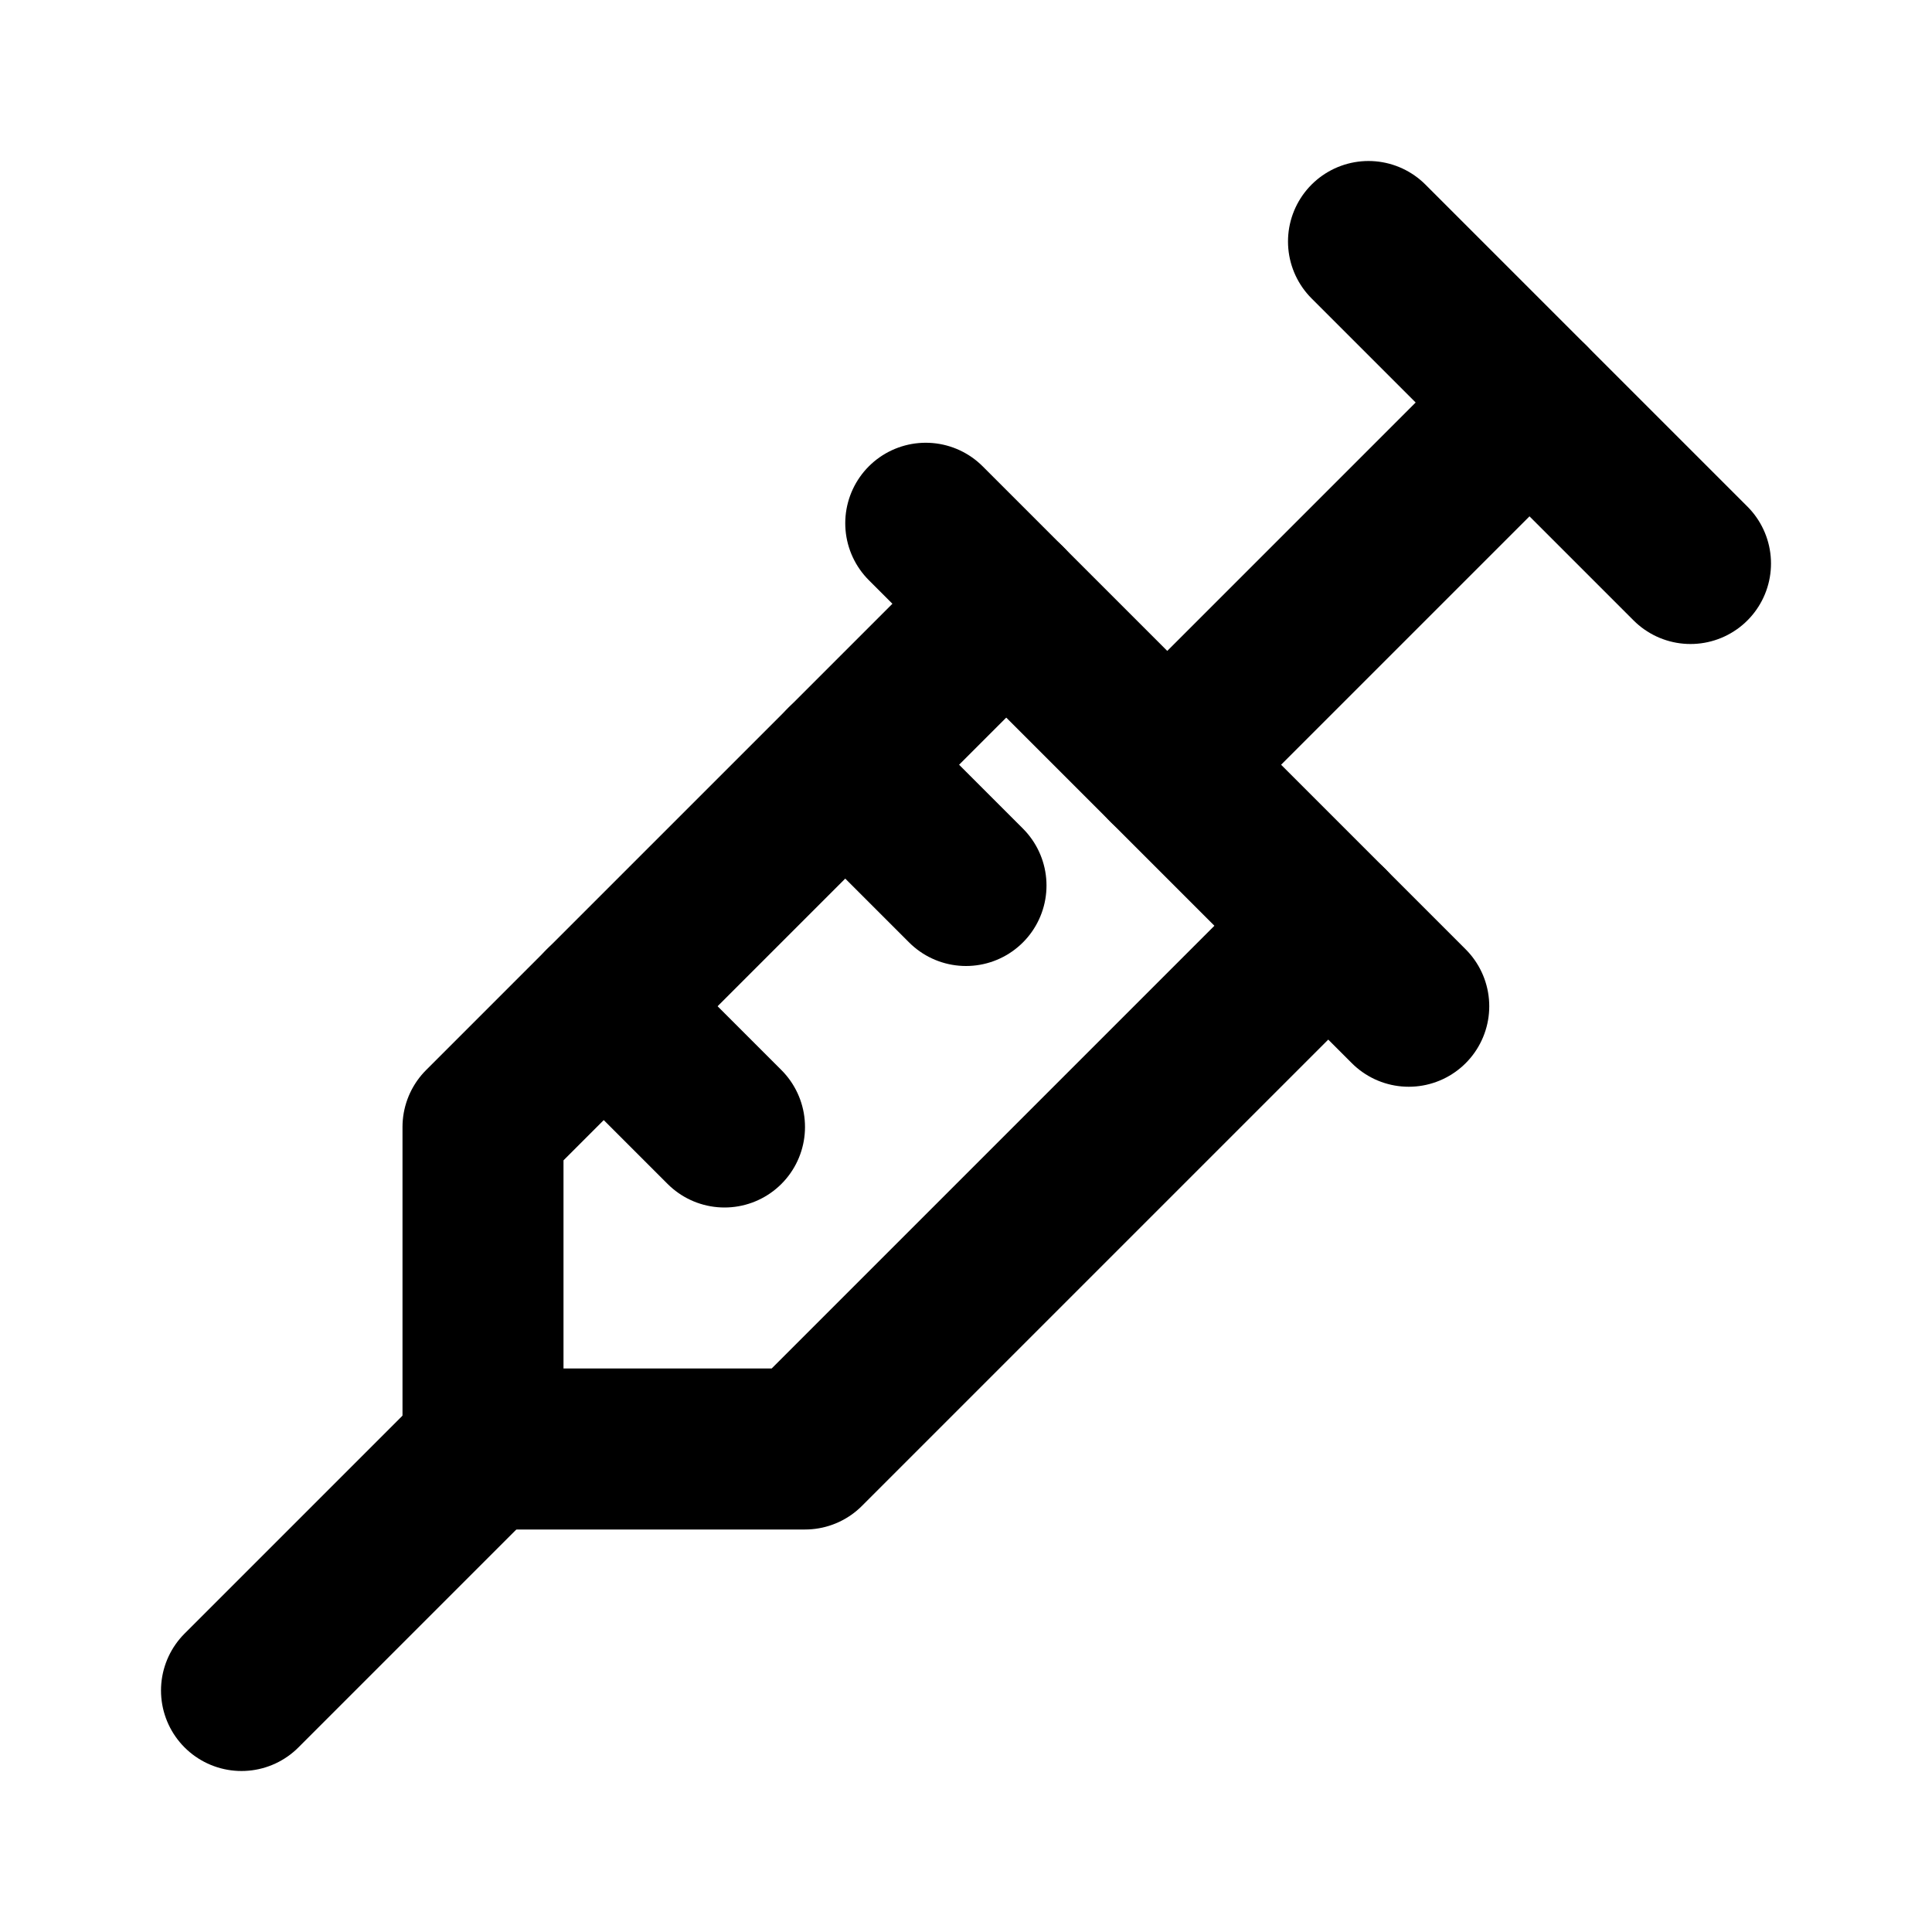
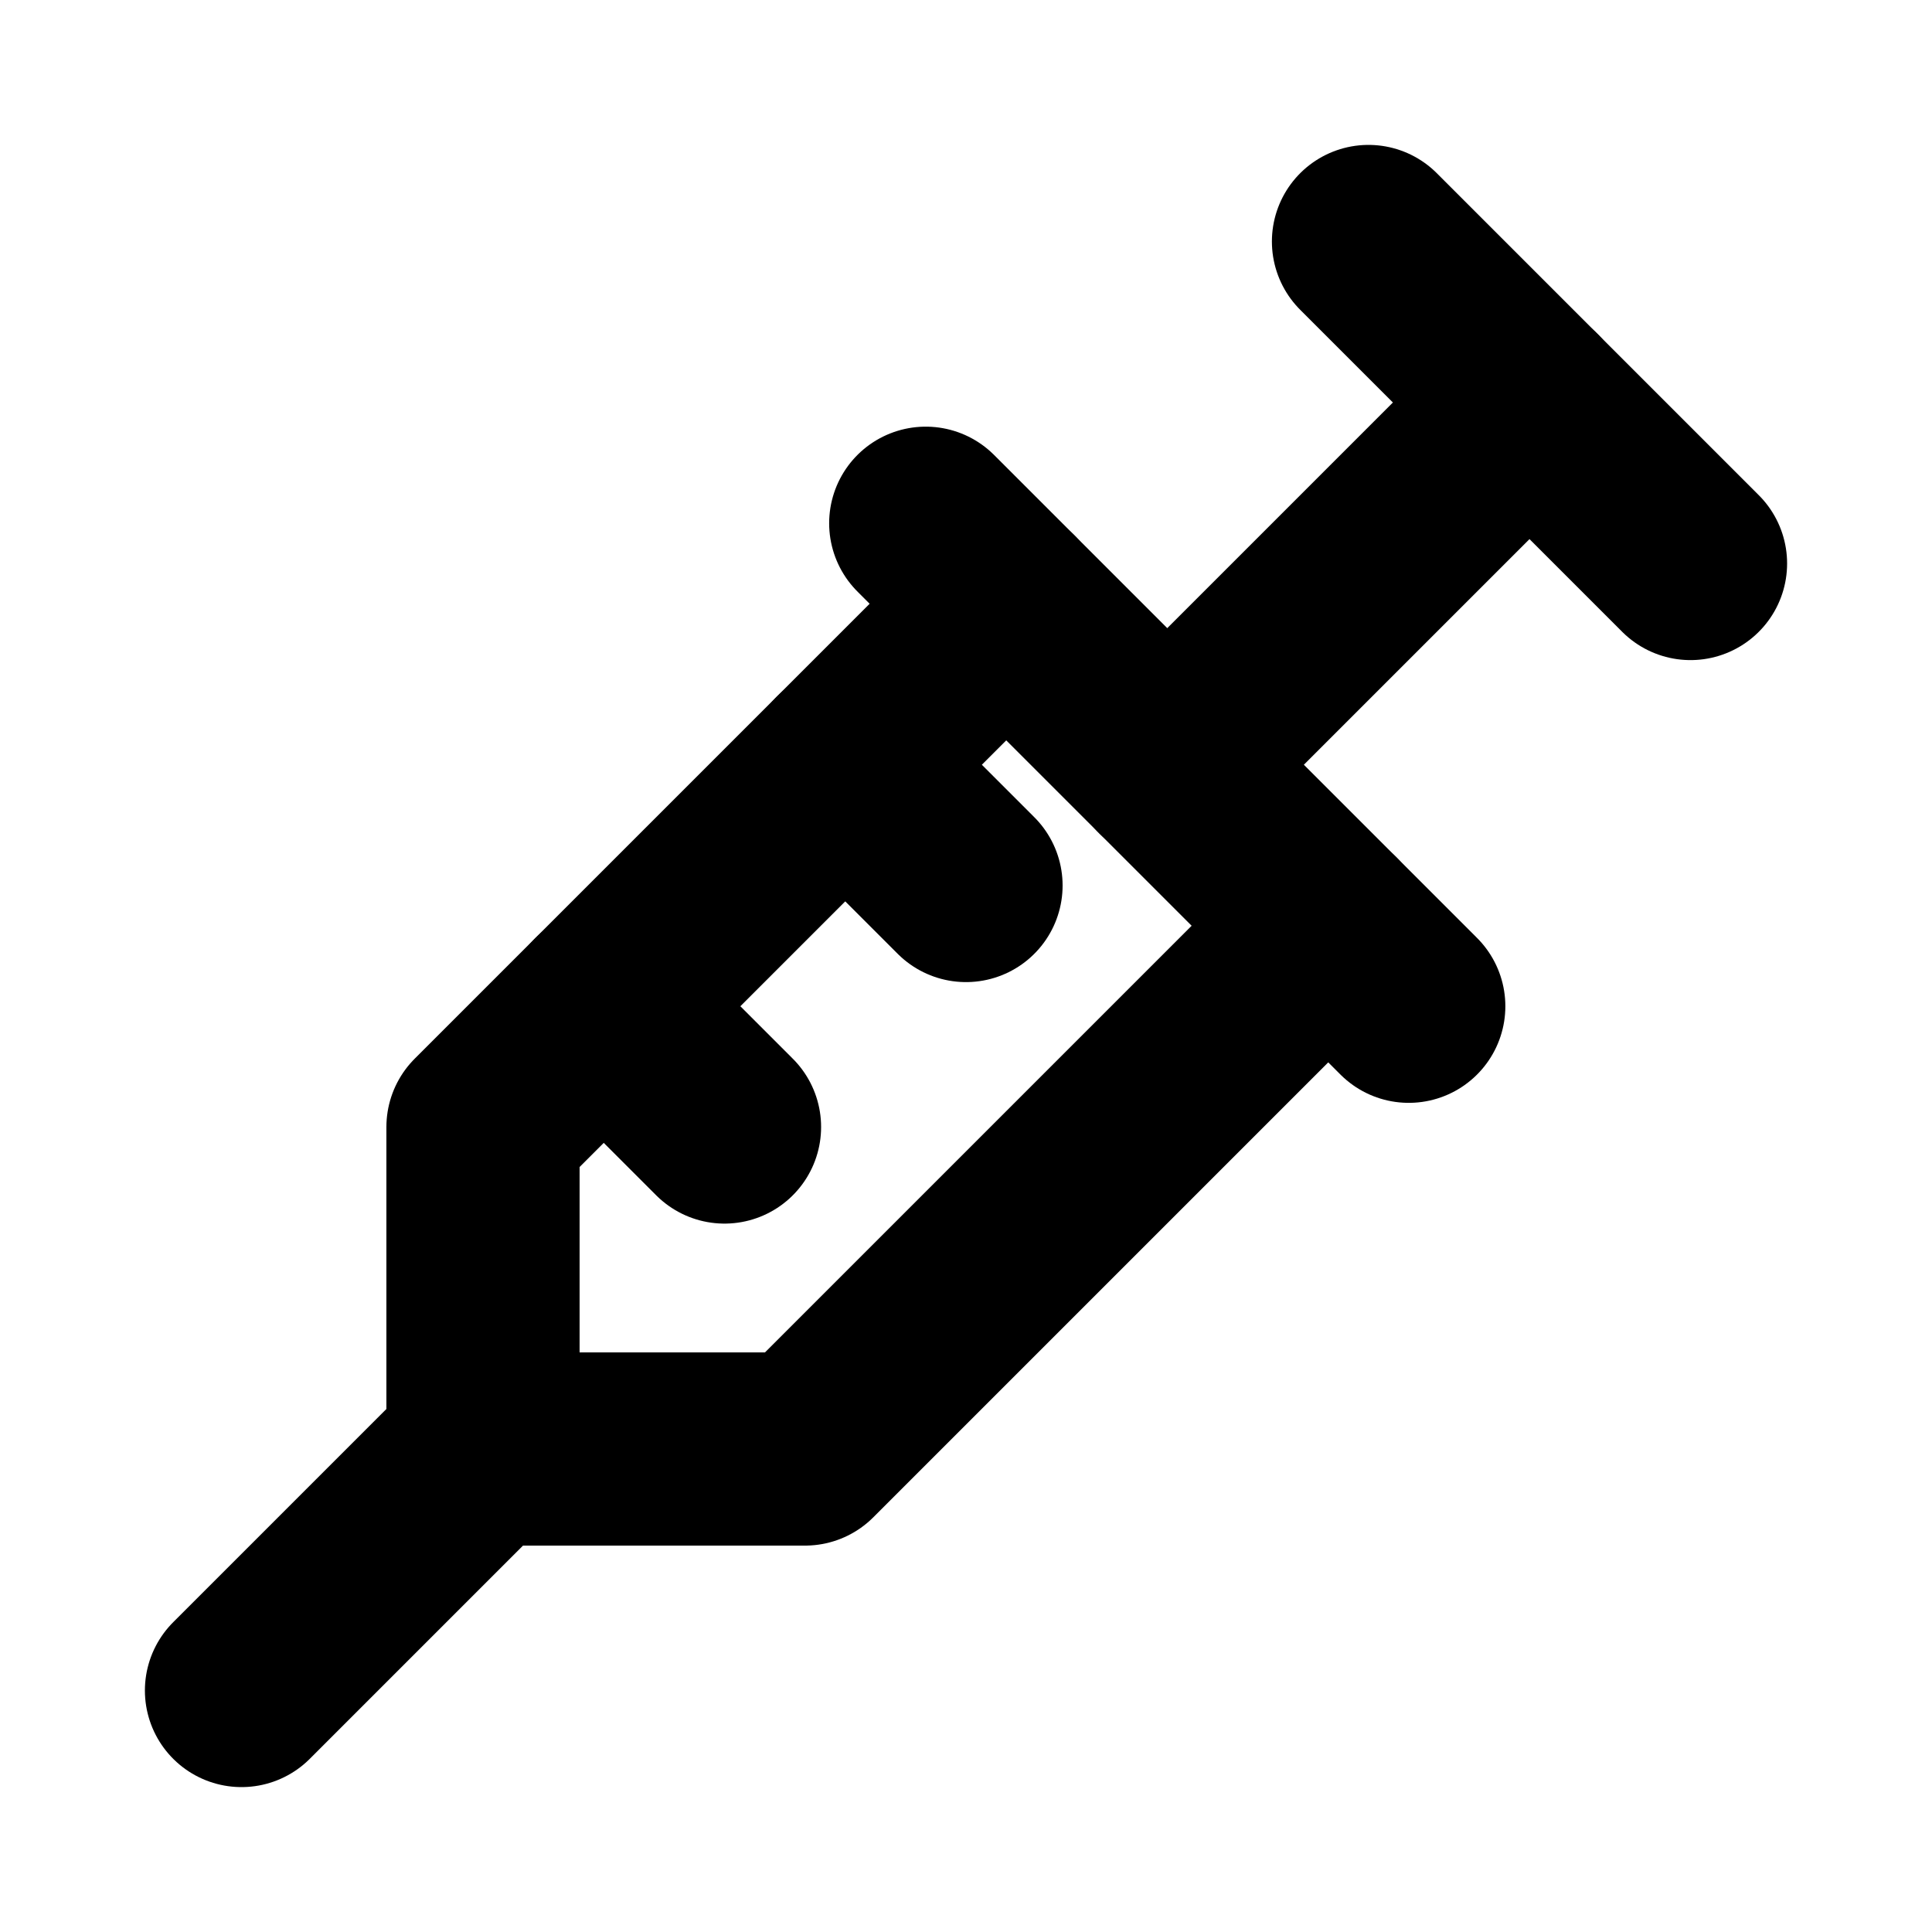
- <svg xmlns="http://www.w3.org/2000/svg" width="24" height="24" viewBox="0 0 24 24" fill="none" stroke="currentColor" stroke-width="2" stroke-linecap="round" stroke-linejoin="round">
+ <svg xmlns="http://www.w3.org/2000/svg" width="24" height="24" viewBox="0 0 24 24" fill="none" stroke="currentColor" stroke-width="2.4" stroke-linecap="round" stroke-linejoin="round">
  <path stroke="none" d="M0 0h24v24H0z" fill="none" />
  <path d="M17 3l4 4" />
  <path d="M19 5l-4.5 4.5" />
  <path d="M11.5 6.5l6 6" />
  <path d="M16.5 11.5l-6.5 6.5h-4v-4l6.5 -6.5" />
  <path d="M7.5 12.5l1.5 1.5" />
  <path d="M10.5 9.5l1.5 1.5" />
  <path d="M3 21l3 -3" />
</svg>
